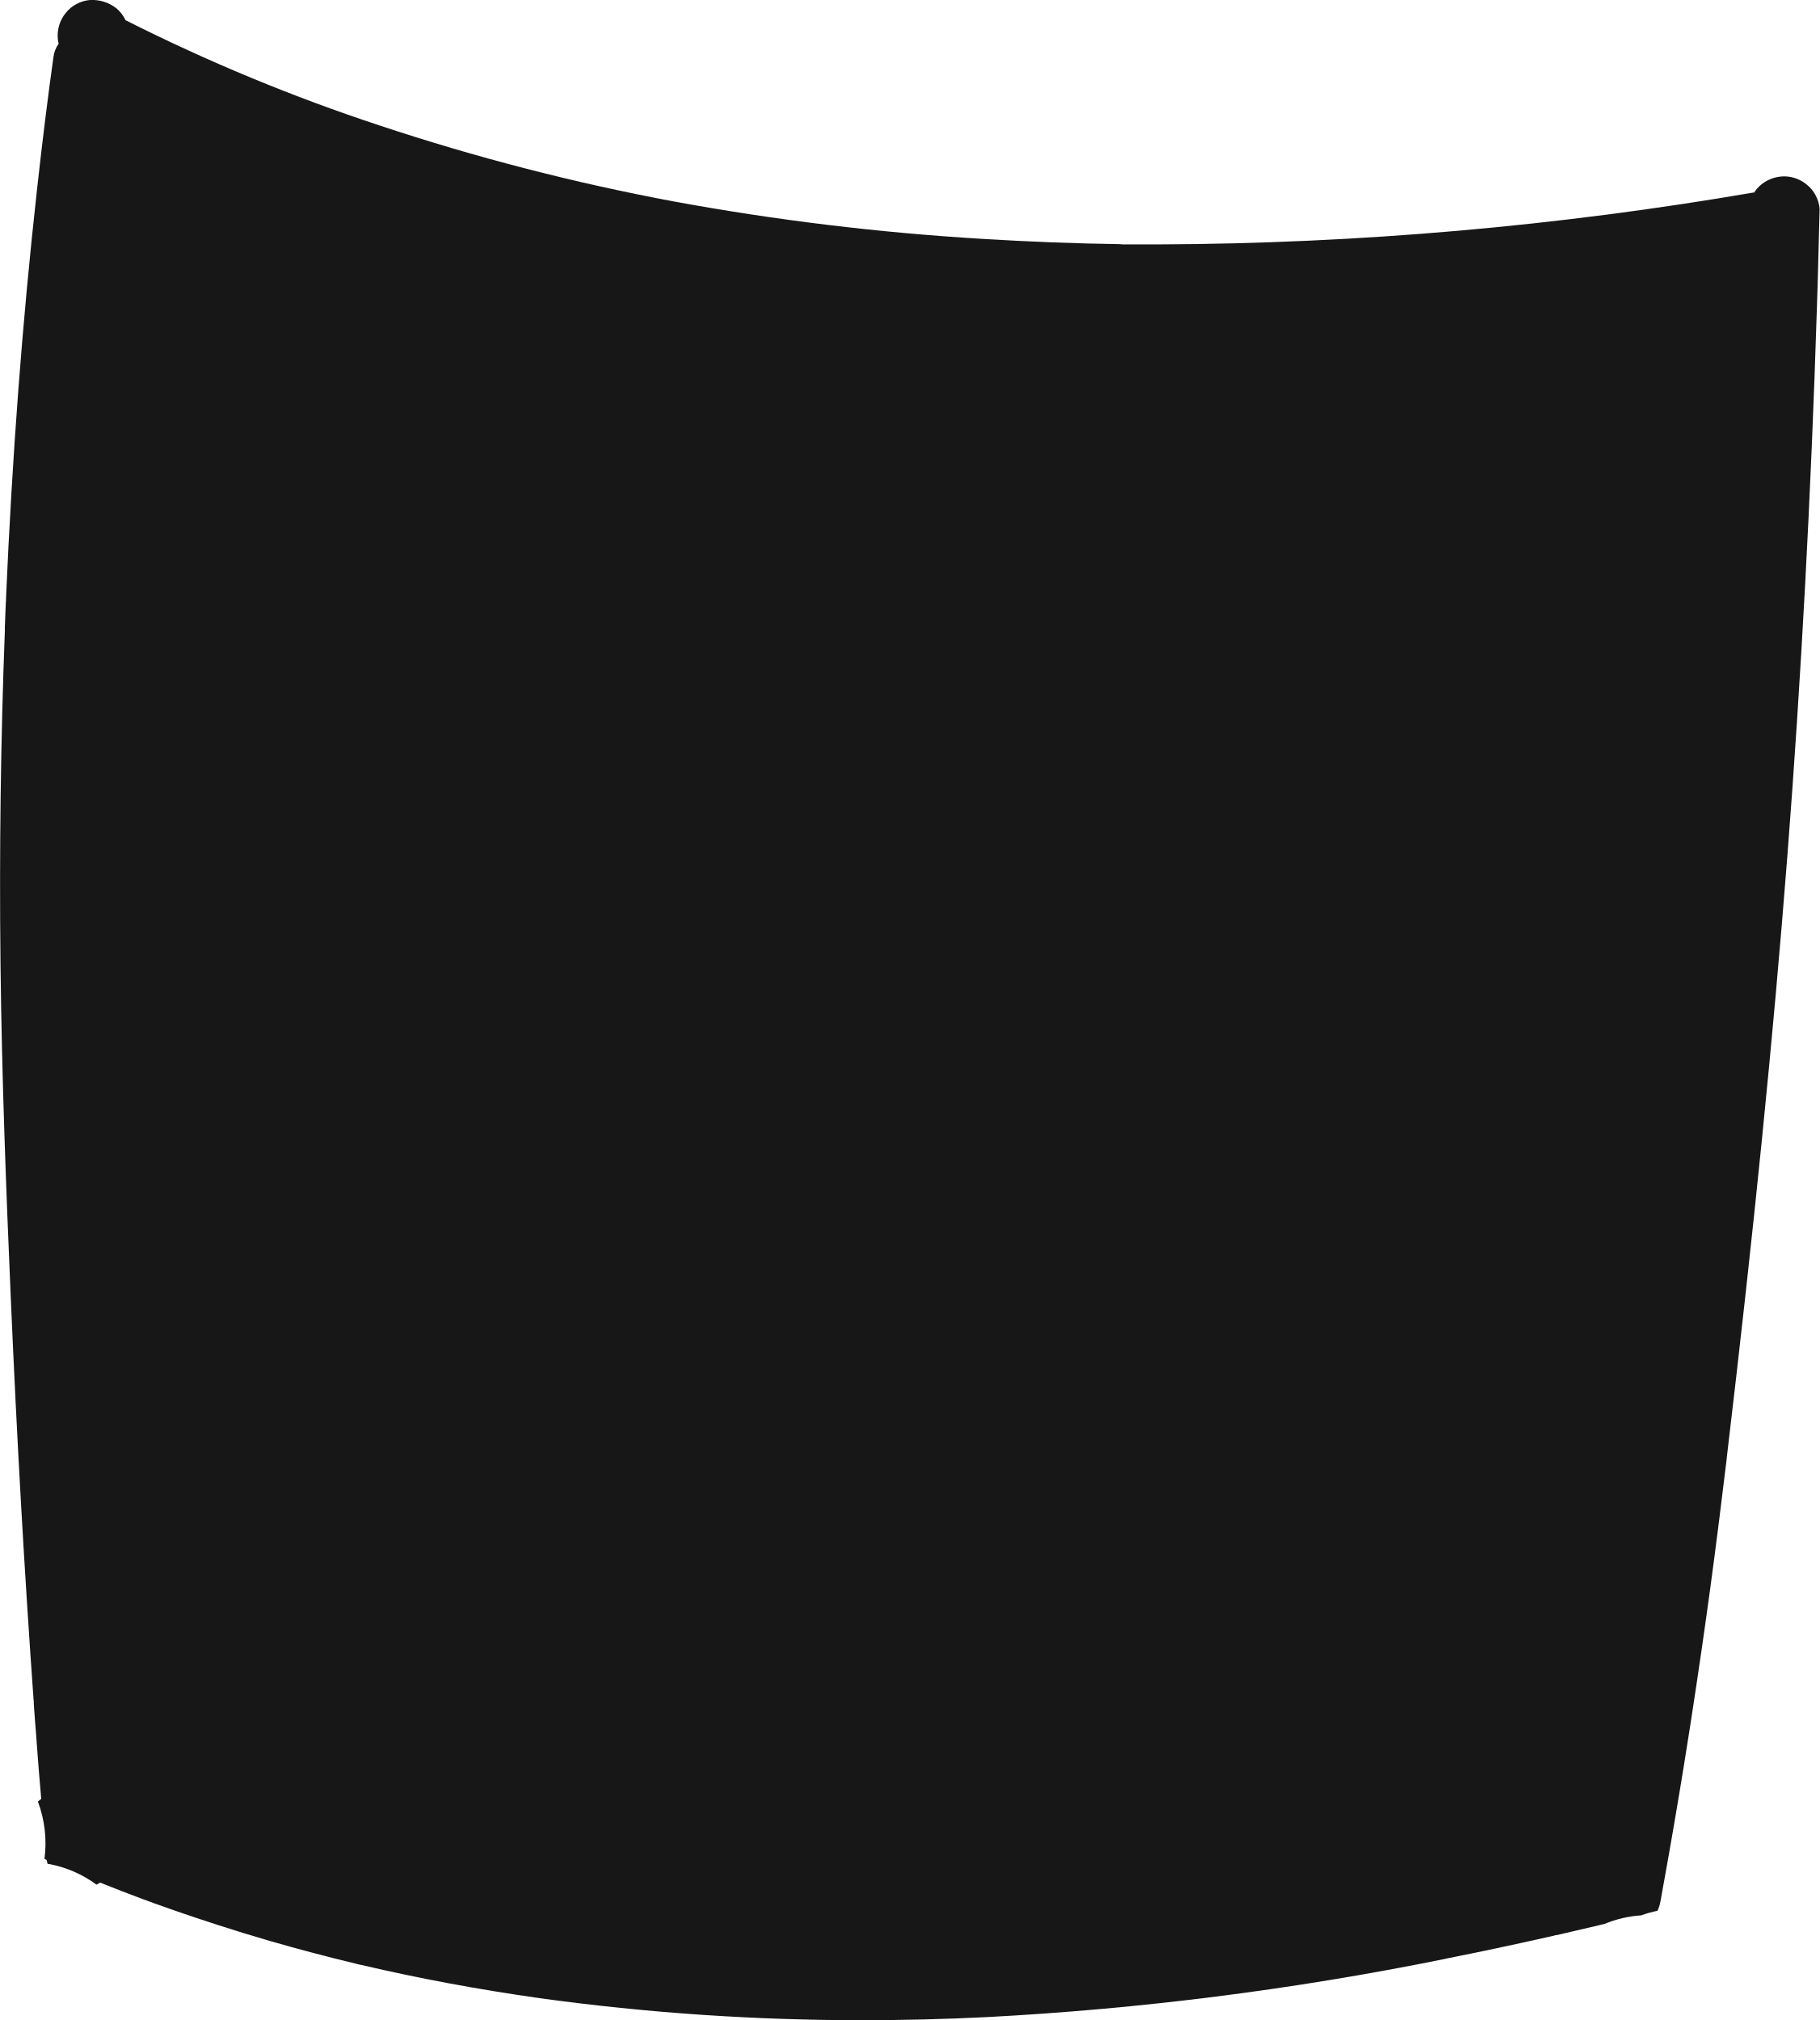
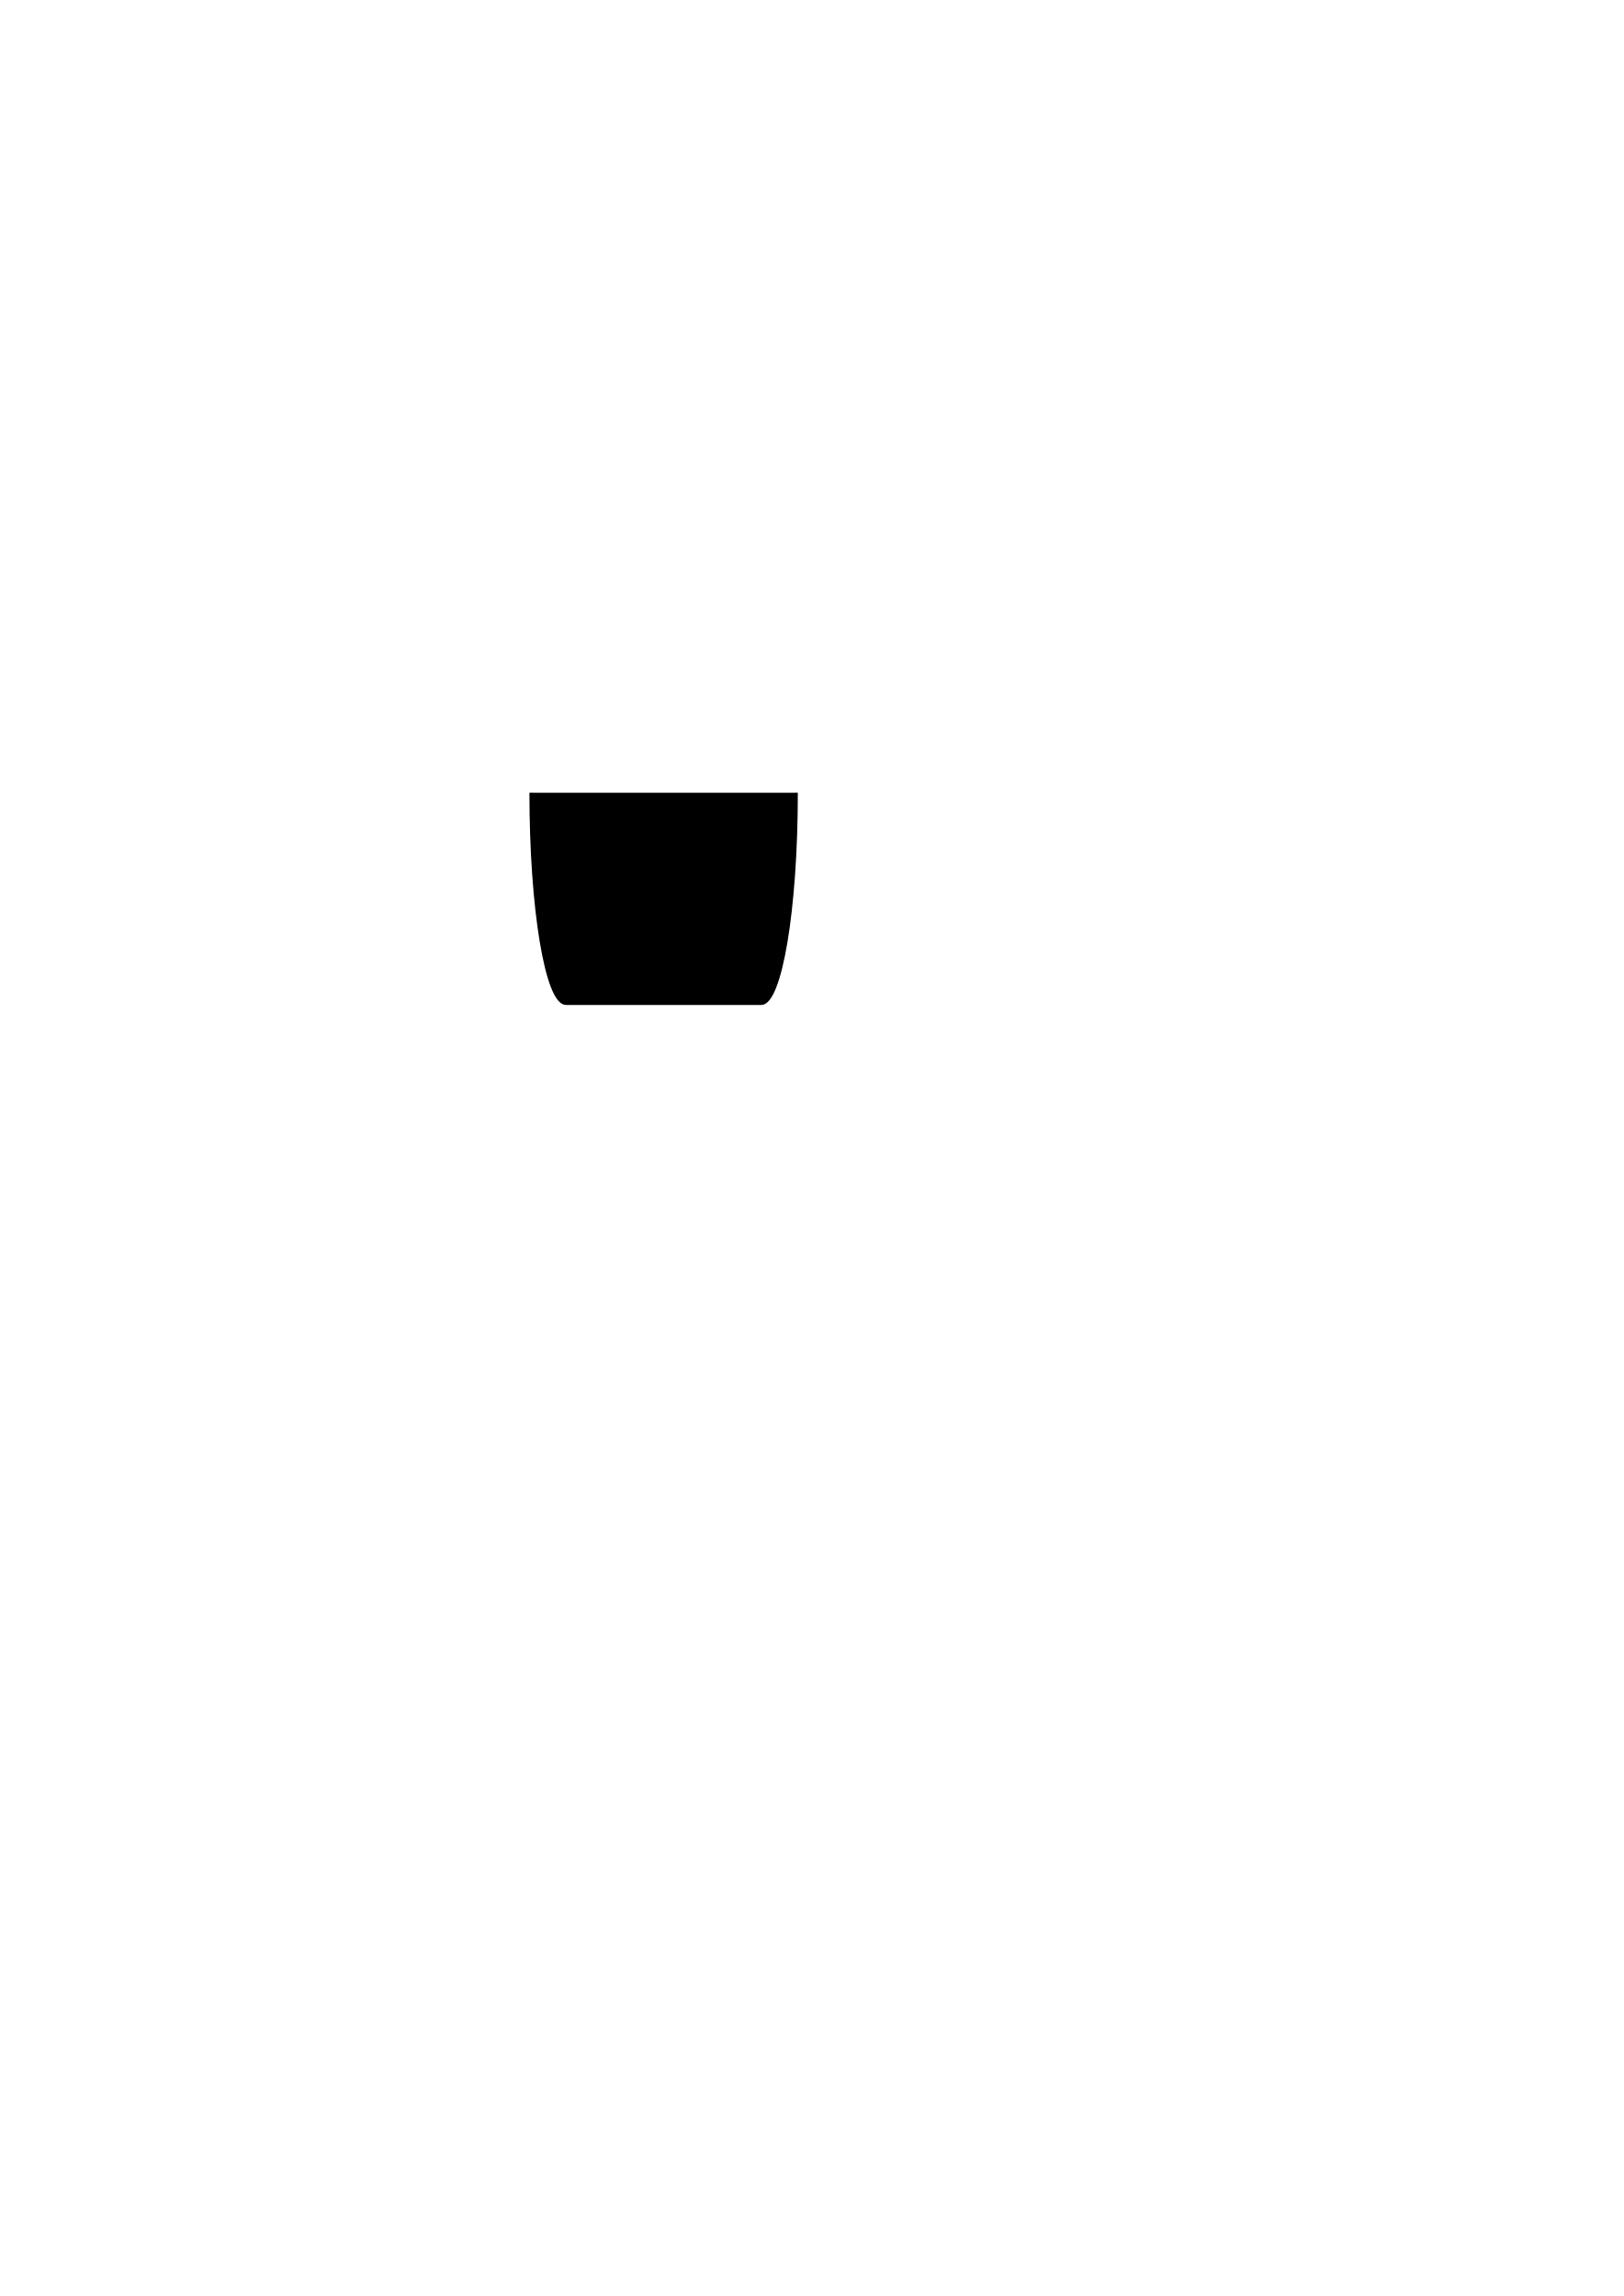
- <svg xmlns="http://www.w3.org/2000/svg" id="Layer_12" data-name="Layer 12" viewBox="0 0 89.721 99.621">
-   <defs>
-     <style>.cls-1{fill:#171717;}</style>
-   </defs>
-   <path class="cls-1" d="M1029.729,1469.907a1.836,1.836,0,0,1,.464.6,91.079,91.079,0,0,0,12.539,5.195,110.209,110.209,0,0,0,14.473,3.739,125.677,125.677,0,0,0,15.211,1.847c2.336.145,4.625.231,6.813.262l.121.012h.933l.906,0a177.145,177.145,0,0,0,29.3-2.563l-.011.035a1.308,1.308,0,0,1,.152-.219,1.79,1.79,0,0,1,1.183-.6c.051,0,.1-.008.153-.008a1.747,1.747,0,0,1,1.148.43,1.709,1.709,0,0,1,.606,1.183c-.02.8-.039,1.6-.063,2.4-.019.84-.043,1.64-.07,2.441-.289,9.211-.777,18.3-1.457,27.055-.7,8.984-1.649,18.418-2.988,29.676l-.012.125-.363,2.953c-.02.152-.028.215-.036.273a1.133,1.133,0,0,1-.015.129q-.375,2.965-.805,5.93l-.305,2.066c-.191,1.27-.378,2.477-.574,3.684-.316,1.949-.633,3.808-.969,5.668l-.066.363-.055.316c-.023.133-.047.262-.074.4a1.743,1.743,0,0,1-.144.445,5.551,5.551,0,0,0-.762.211l-.042.015a5.65,5.65,0,0,0-1.819.427l-.006,0c-.754.179-1.52.359-2.285.535l-.157.023,0,.008-.152.035c-.043.008-.09.02-.133.032l-.117.023c-1.68.379-3.328.73-4.9,1.039l-.149.035a154.669,154.669,0,0,1-22.6,2.863c-2.012.1-4.04.149-6.028.149a115.838,115.838,0,0,1-15.969-1.086q-4.581-.651-8.765-1.633l-.1-.019c-.074-.02-.148-.039-.223-.055-1.488-.359-2.824-.715-4.082-1.078l-.117-.031c-.418-.125-.765-.227-1.113-.336-.172-.047-.285-.082-.4-.121-1.418-.438-2.84-.915-4.231-1.415l-.176-.066-.125-.047-.148-.058,0,.007c-.734-.273-1.461-.558-2.188-.847a1.276,1.276,0,0,1-.179.1,5.7,5.7,0,0,0-2.332-1.015.479.479,0,0,0-.078-.008c-.02-.063-.039-.129-.055-.2l-.1-.047a5.877,5.877,0,0,0-.324-2.828,1.369,1.369,0,0,1,.164-.129q-.123-1.383-.223-2.758l-.015-.219c-.016-.172-.024-.293-.031-.414l-.032-.383-.027-.382-.023-.3-.016-.25,0-.153h-.008c-.453-6.316-.824-12.828-1.133-20-.226-5.222-.437-10.754-.5-16.308-.063-5.6.011-11.11.214-16.426l0-.219.008-.172.02-.535.023-.535.012-.1h-.008c.309-7.121.809-13.722,1.527-20.179.012-.129.02-.207.032-.289.242-2.168.5-4.27.781-6.274a1.476,1.476,0,0,1,.258-.668,1.108,1.108,0,0,1-.039-.215,1.762,1.762,0,0,1,.394-1.308,1.717,1.717,0,0,1,1.172-.629,1.924,1.924,0,0,1,1.309.4Z" transform="translate(-1024 -1469.509)" />
+ <svg xmlns="http://www.w3.org/2000/svg" version="1.1" id="Layer_1" x="0px" y="0px" viewBox="0 0 595.3 841.9" style="enable-background:new 0 0 595.3 841.9;" xml:space="preserve">
+   <style type="text/css">
+ 	.st0{stroke:#000000;stroke-miterlimit:10;}
+ </style>
+   <path class="st0" d="M194.6,290.7c0,42.7,5.8,77.3,12.9,77.3h71.6c7.1,0,12.9-34.6,12.9-77.3" />
</svg>
